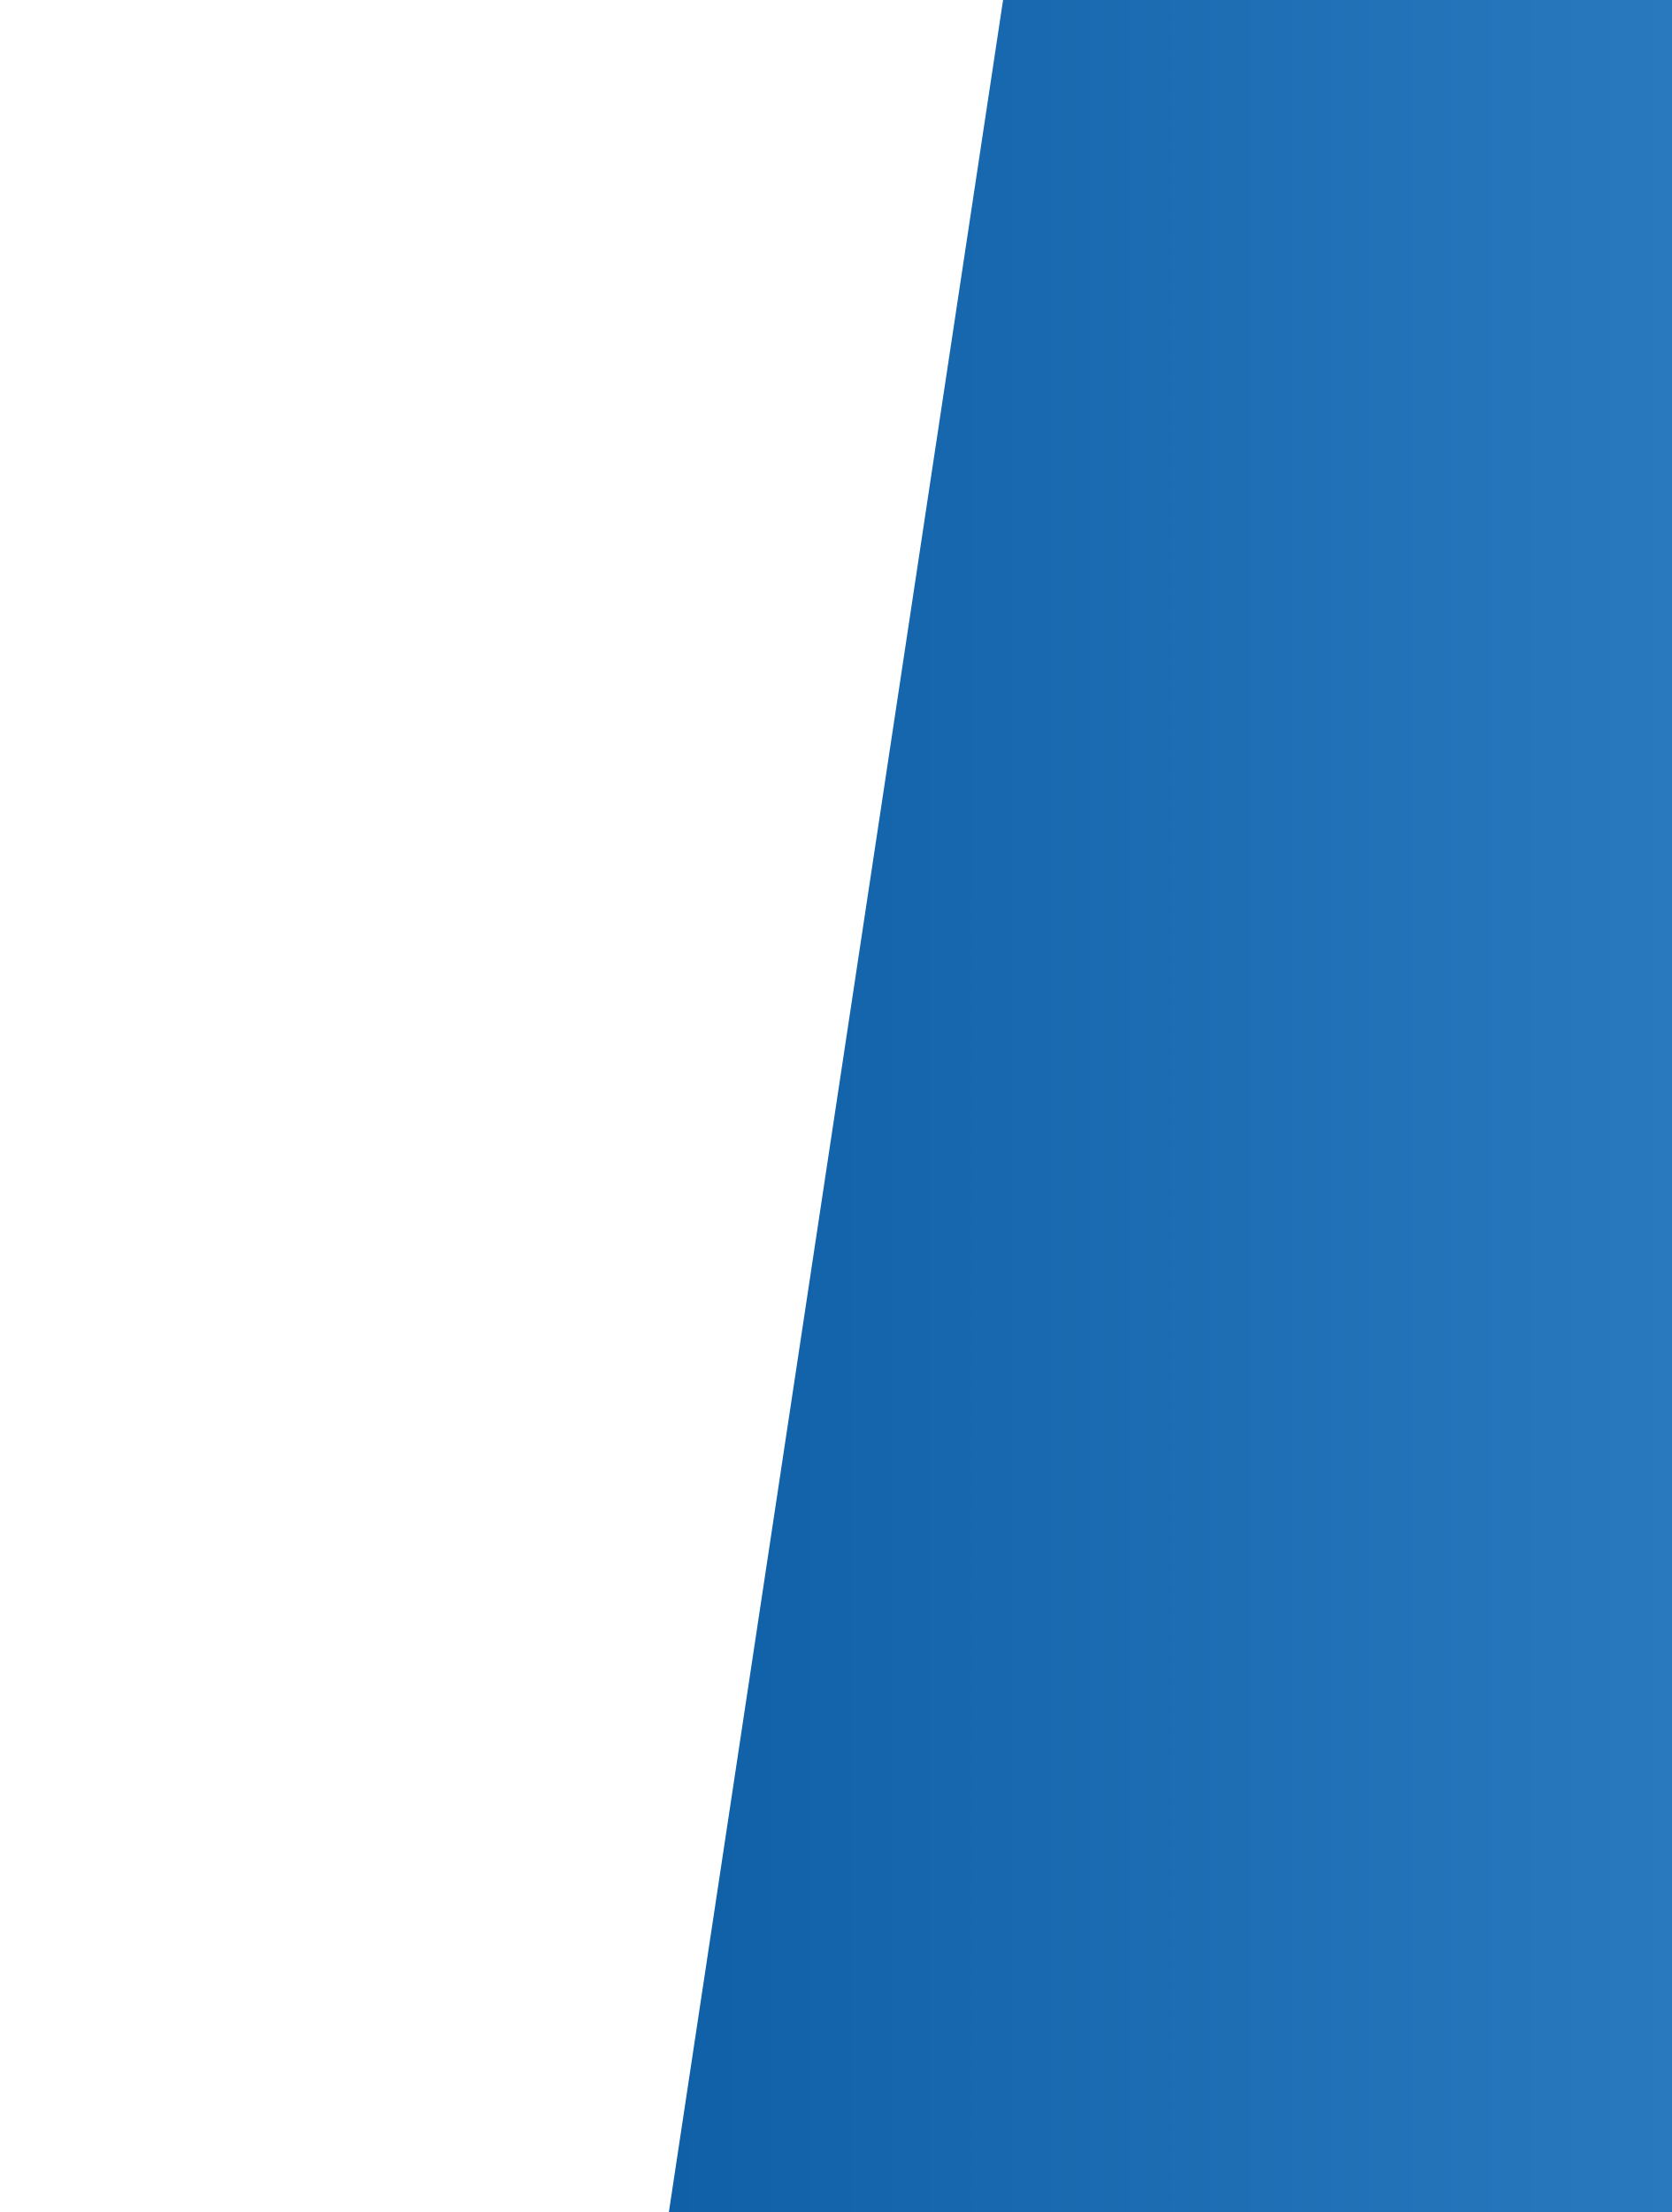
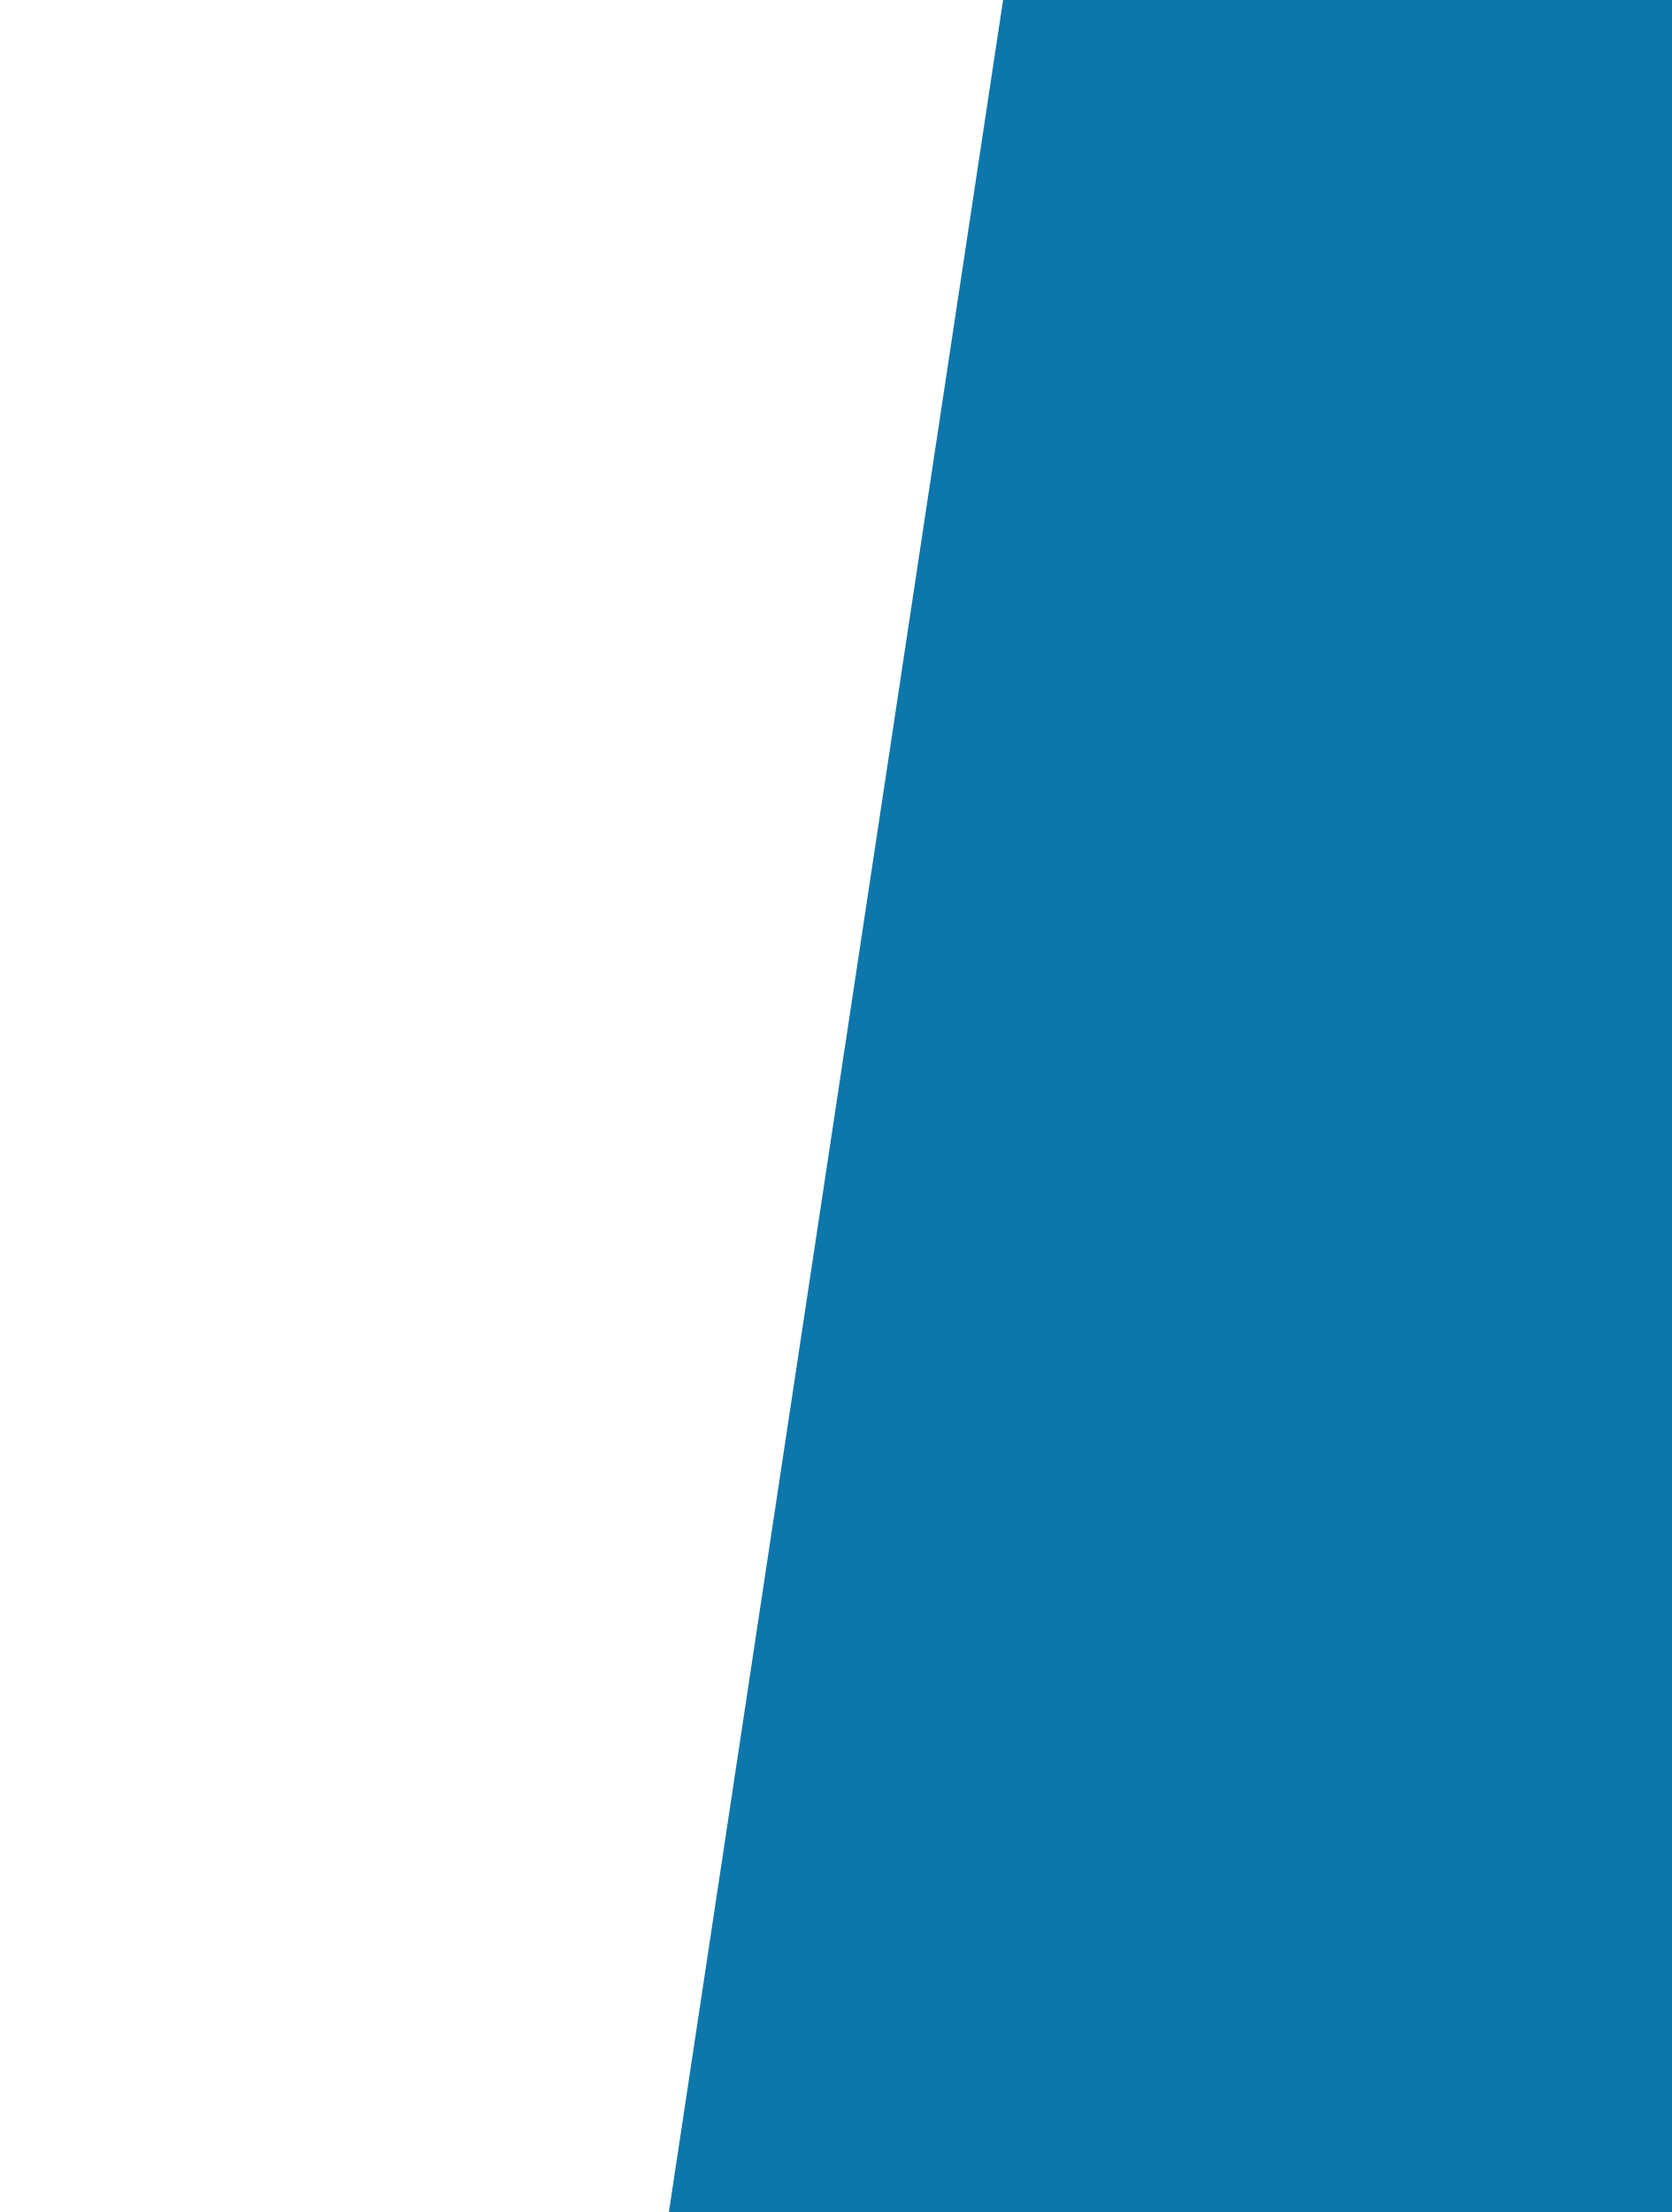
<svg xmlns="http://www.w3.org/2000/svg" preserveAspectRatio="none" width="1440px" height="1905px" viewBox="0 0 1440 1905" version="1.1">
  <defs>
    <linearGradient x1="-60%" y1="50%" x2="100%" y2="50%" id="lc-bg-rtl-gradient">
-       <stop stop-color="#005198" offset="0%" />
-       <stop stop-color="#2979bf" offset="100%" />
+       <stop stop-color="#0d77ac" offset="0%" />
+       <stop stop-color="#0d77ac" offset="100%" />
    </linearGradient>
  </defs>
  <g id="page" stroke="none" stroke-width="1" fill="url(#lc-bg-rtl-gradient)">
    <polygon id="trapezoid" points="576 1906 864 0 1441 0 1441 1906" />
  </g>
</svg>
